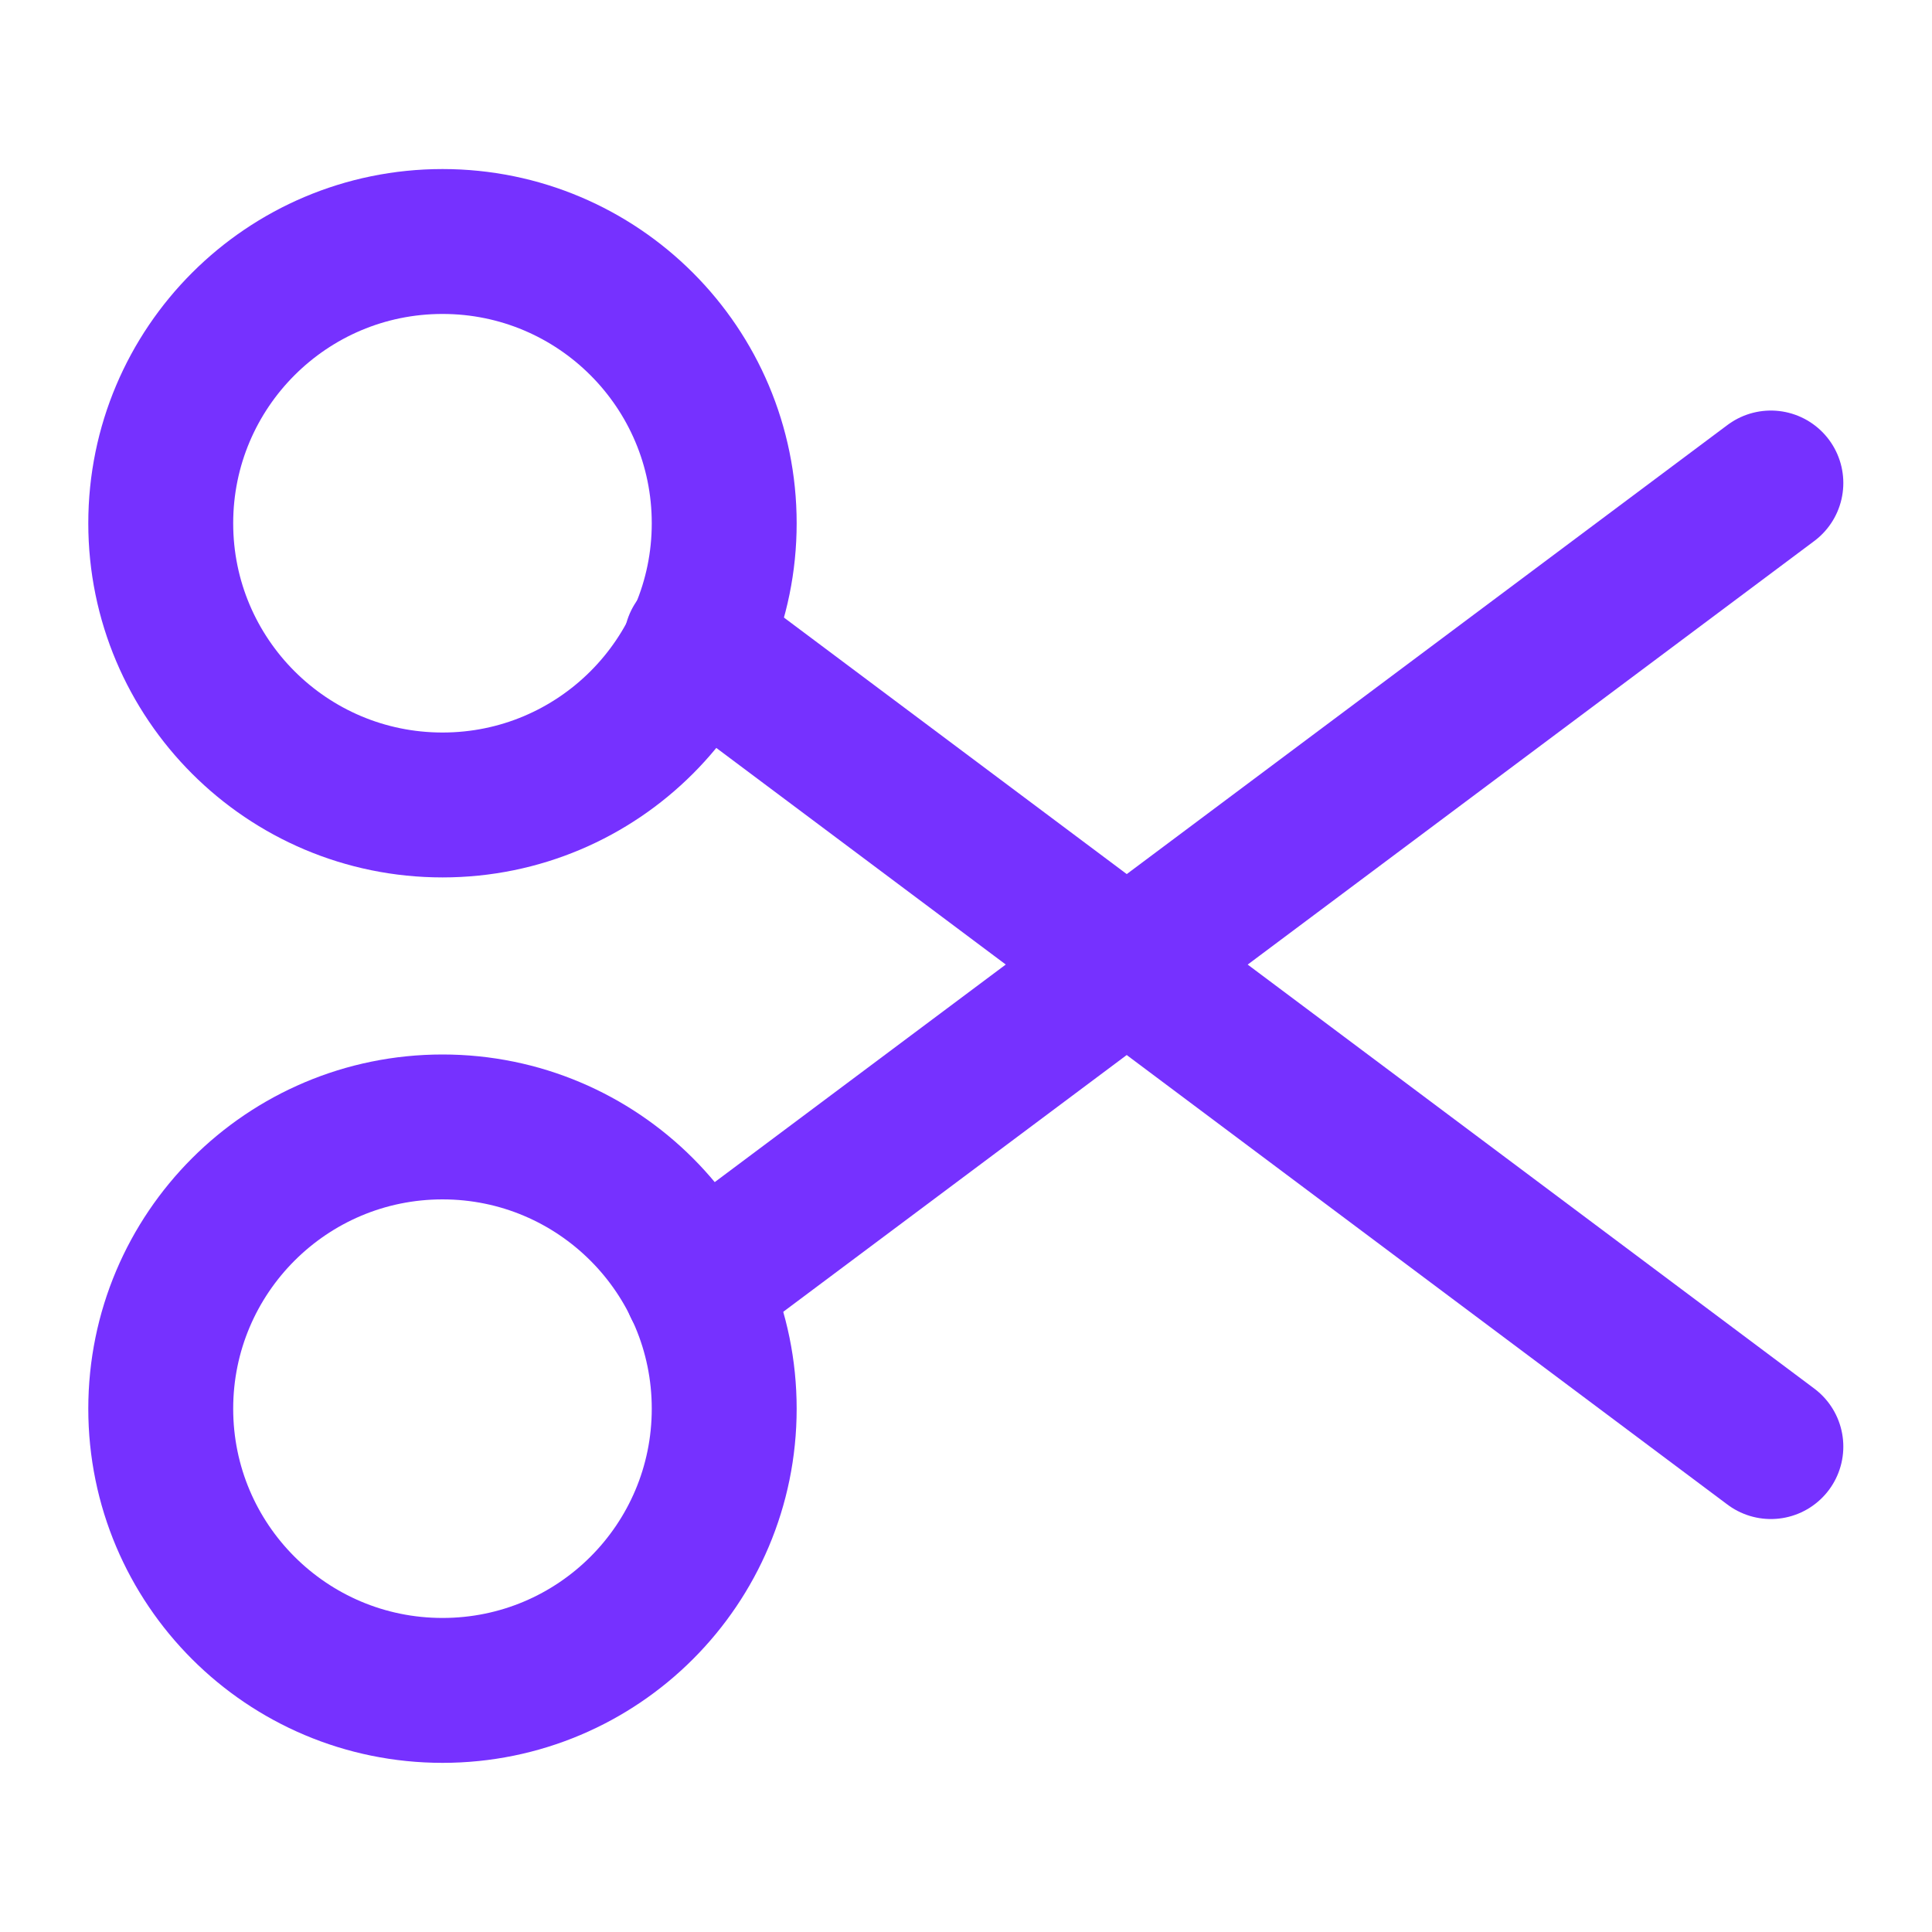
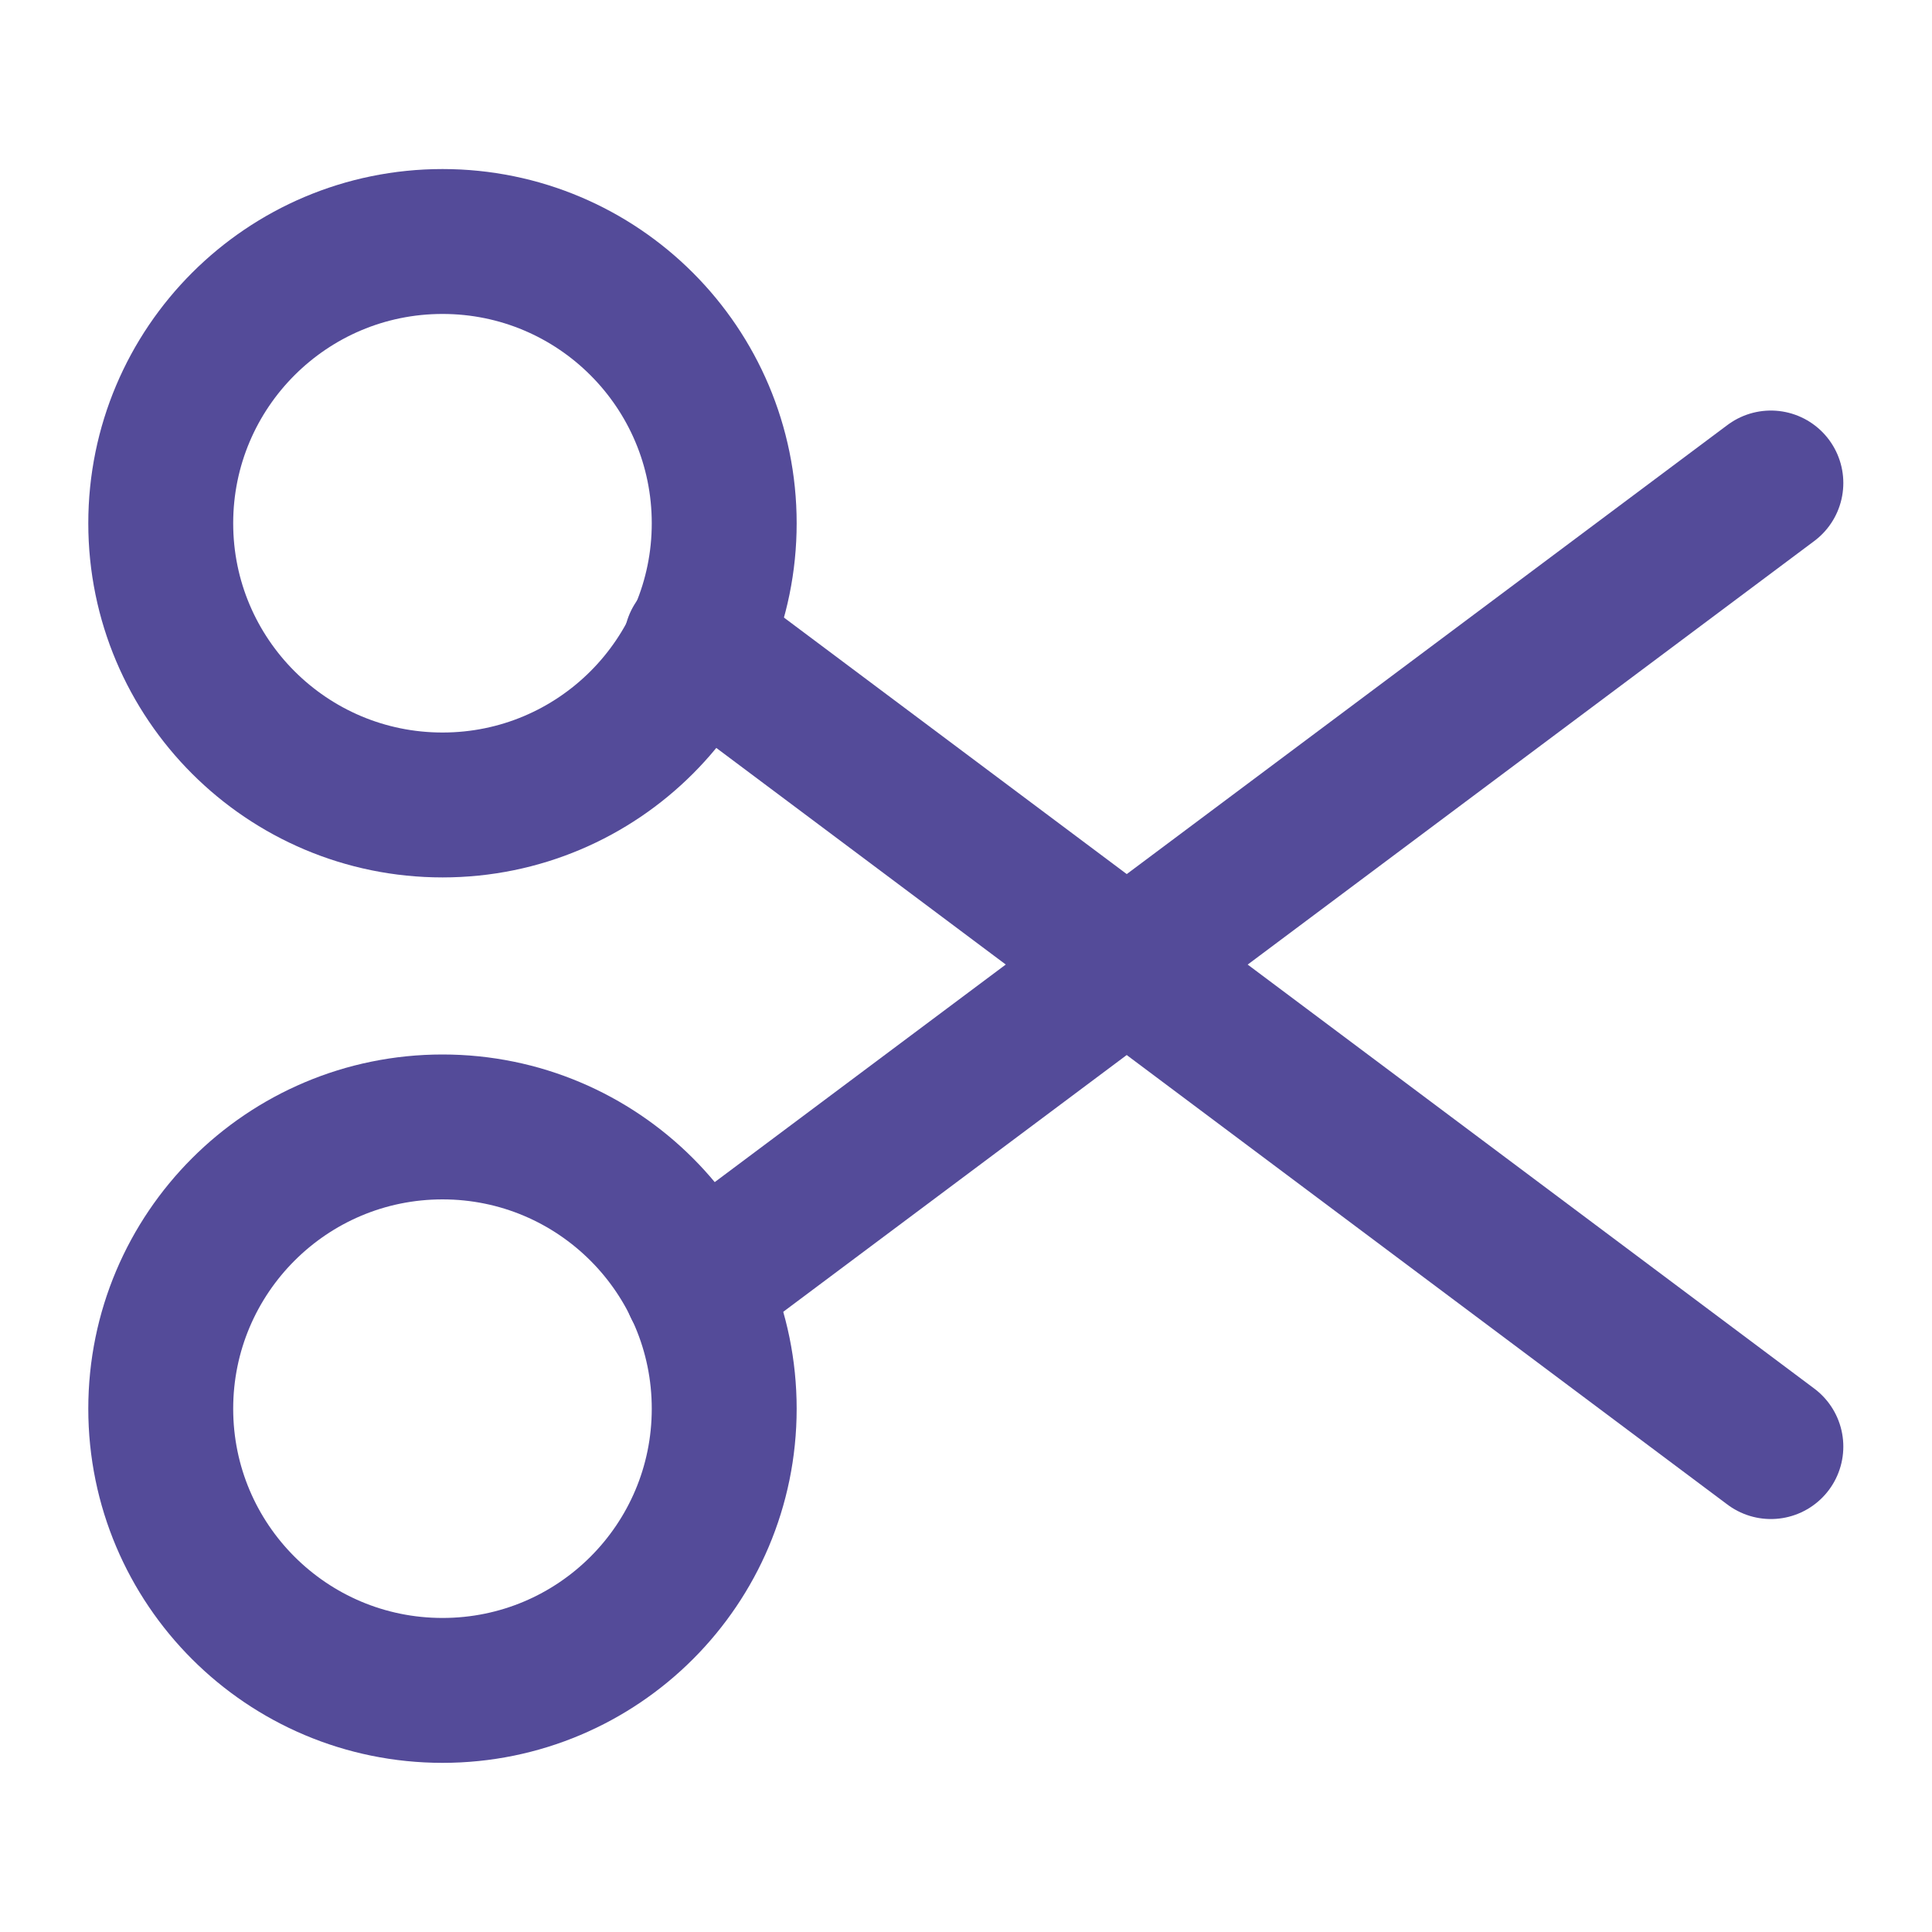
<svg xmlns="http://www.w3.org/2000/svg" width="20" height="20" viewBox="0 0 20 20" fill="none">
-   <path d="M4.581 8.333C6.192 8.333 7.497 7.027 7.497 5.417C7.497 3.806 6.192 2.5 4.581 2.5C2.97 2.5 1.664 3.806 1.664 5.417C1.664 7.027 2.97 8.333 4.581 8.333Z" stroke="#7631FF" stroke-width="1.5" stroke-linecap="round" stroke-linejoin="round" />
-   <path d="M4.581 17.499C6.192 17.499 7.497 16.194 7.497 14.583C7.497 12.972 6.192 11.666 4.581 11.666C2.97 11.666 1.664 12.972 1.664 14.583C1.664 16.194 2.97 17.499 4.581 17.499Z" stroke="#7631FF" stroke-width="1.5" stroke-linecap="round" stroke-linejoin="round" />
-   <path d="M18.332 5L7.207 13.317" stroke="#7631FF" stroke-width="1.5" stroke-linecap="round" stroke-linejoin="round" />
-   <path d="M18.332 14.975L7.207 6.65" stroke="#7631FF" stroke-width="1.5" stroke-linecap="round" stroke-linejoin="round" />
+   <path d="M4.581 8.333C6.192 8.333 7.497 7.027 7.497 5.417C7.497 3.806 6.192 2.5 4.581 2.5C2.97 2.5 1.664 3.806 1.664 5.417C1.664 7.027 2.97 8.333 4.581 8.333Z" stroke="#544B99" stroke-width="1.5" stroke-linecap="round" stroke-linejoin="round" />
+   <path d="M4.581 17.499C6.192 17.499 7.497 16.194 7.497 14.583C7.497 12.972 6.192 11.666 4.581 11.666C2.97 11.666 1.664 12.972 1.664 14.583C1.664 16.194 2.97 17.499 4.581 17.499Z" stroke="#544B99" stroke-width="1.5" stroke-linecap="round" stroke-linejoin="round" />
+   <path d="M18.332 5L7.207 13.317" stroke="#544B99" stroke-width="1.5" stroke-linecap="round" stroke-linejoin="round" />
+   <path d="M18.332 14.975L7.207 6.65" stroke="#544B99" stroke-width="1.5" stroke-linecap="round" stroke-linejoin="round" />
</svg>
